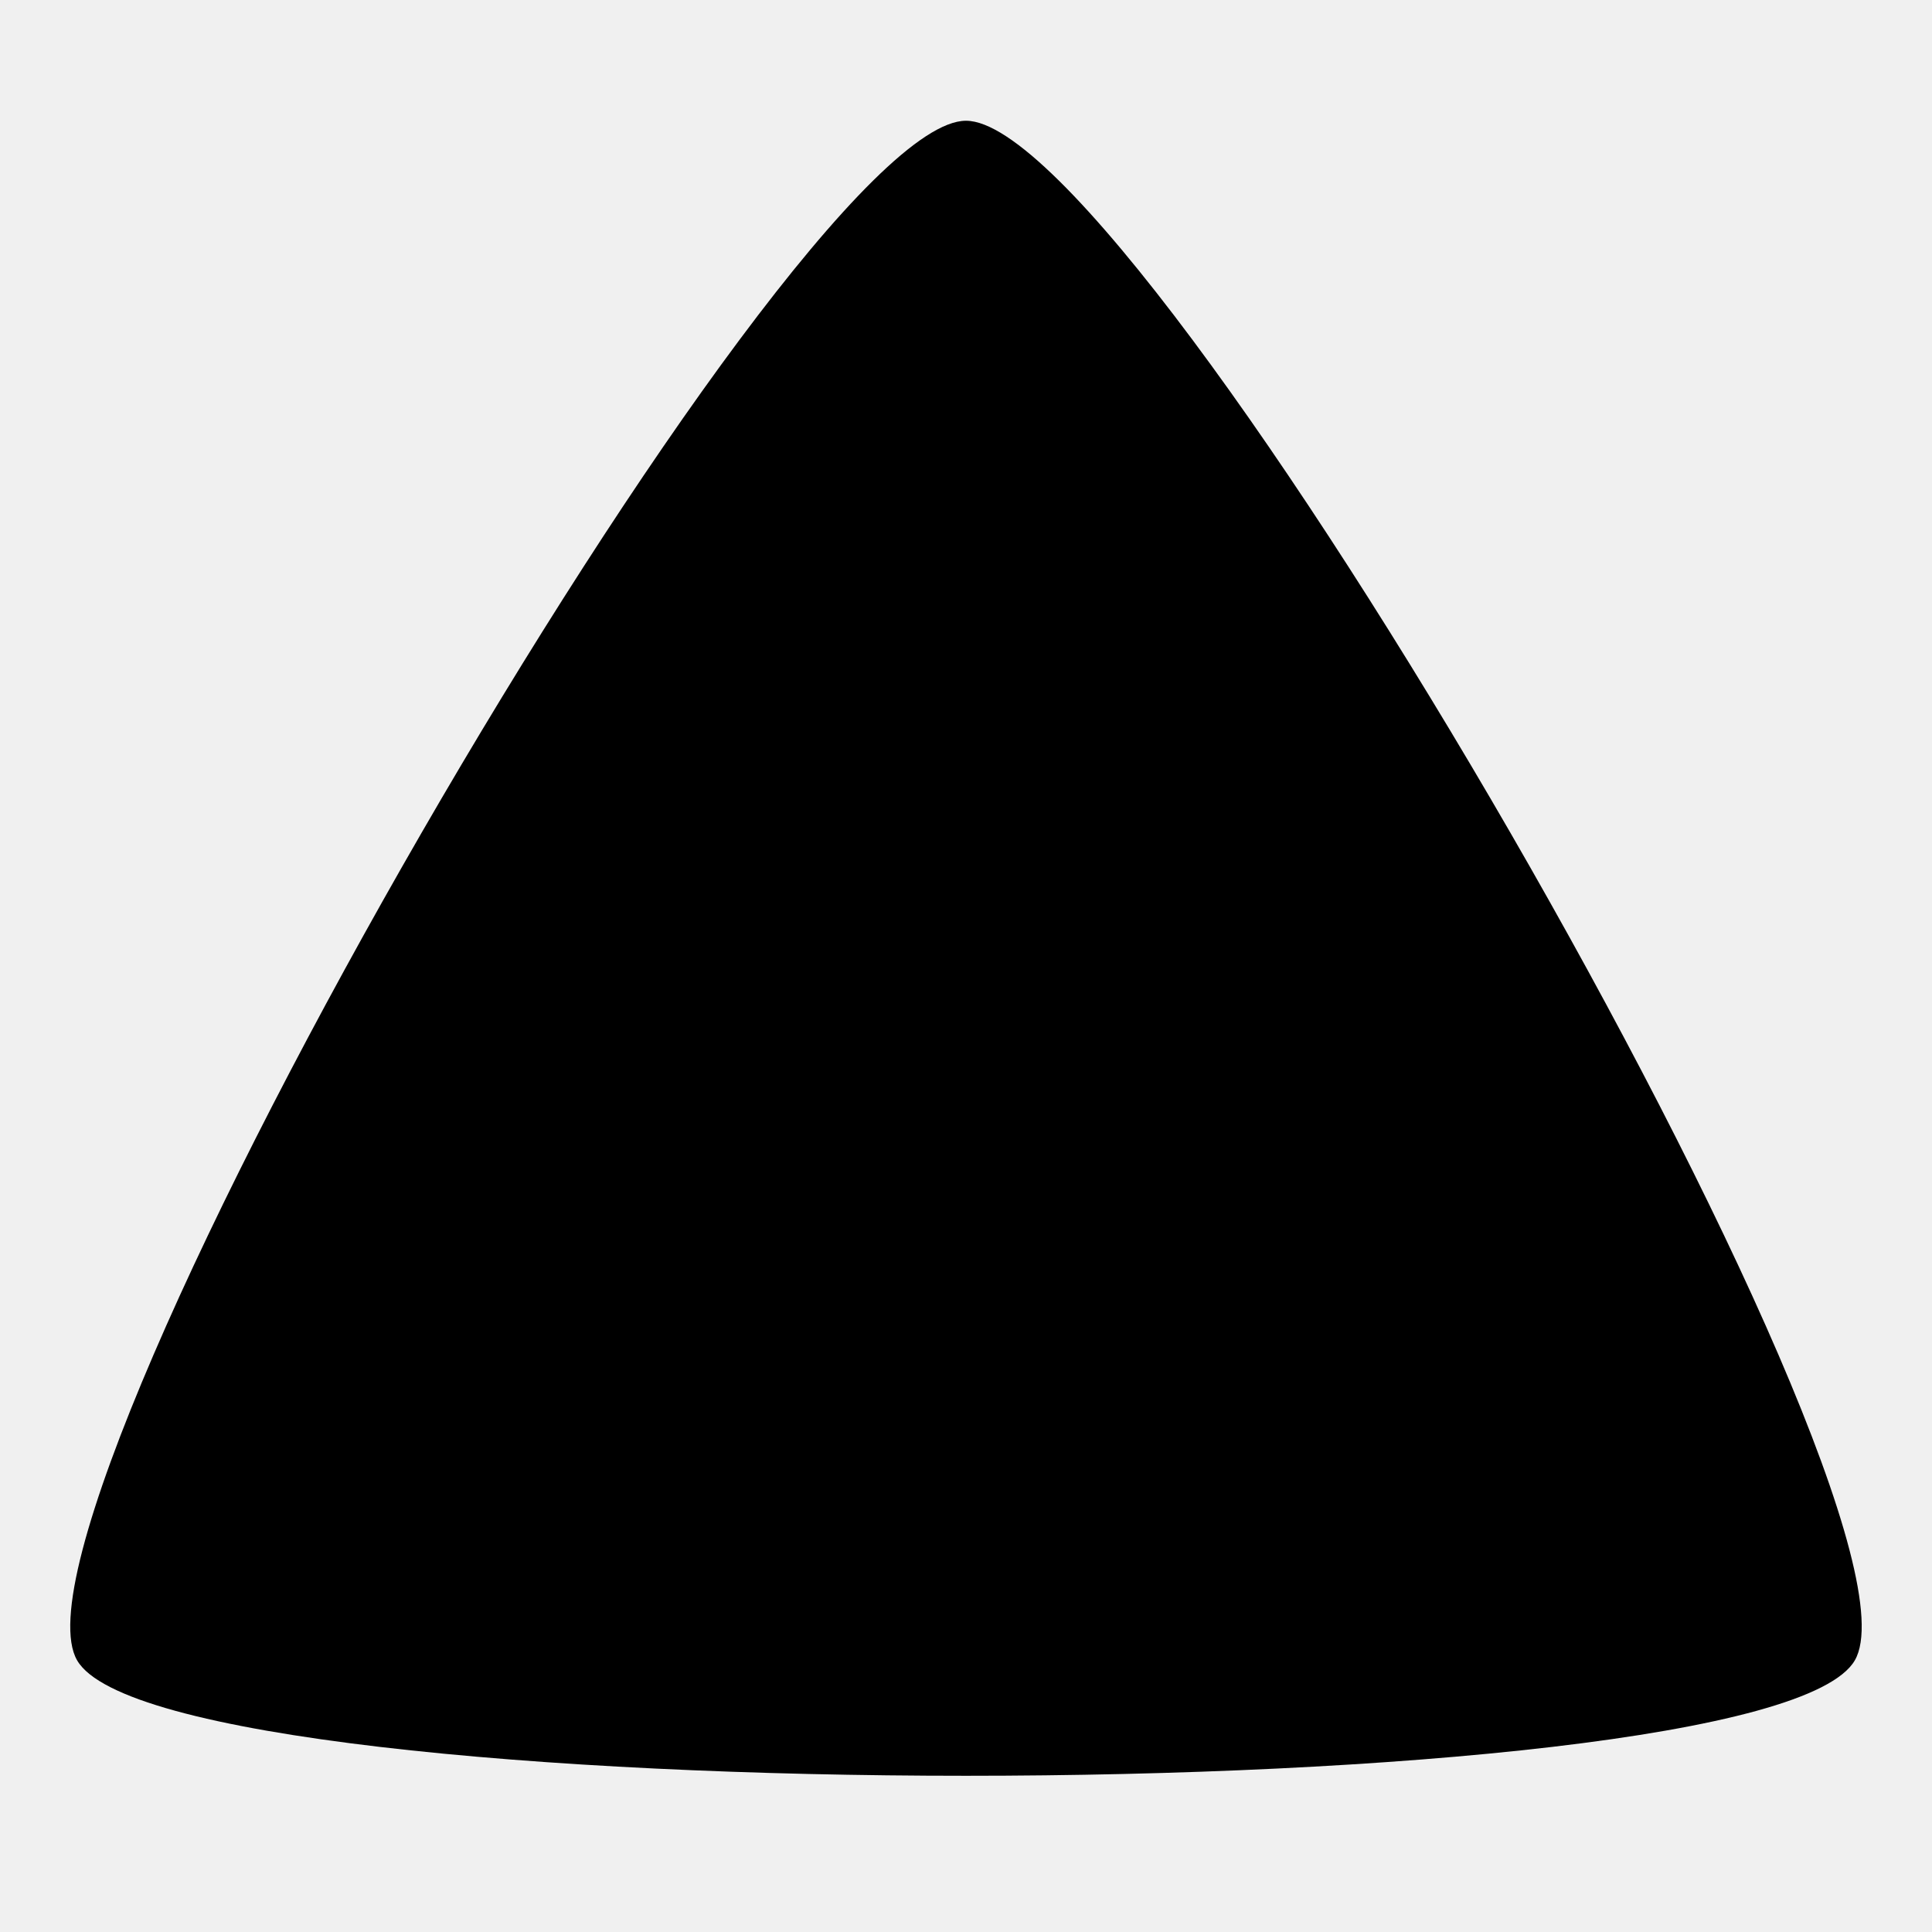
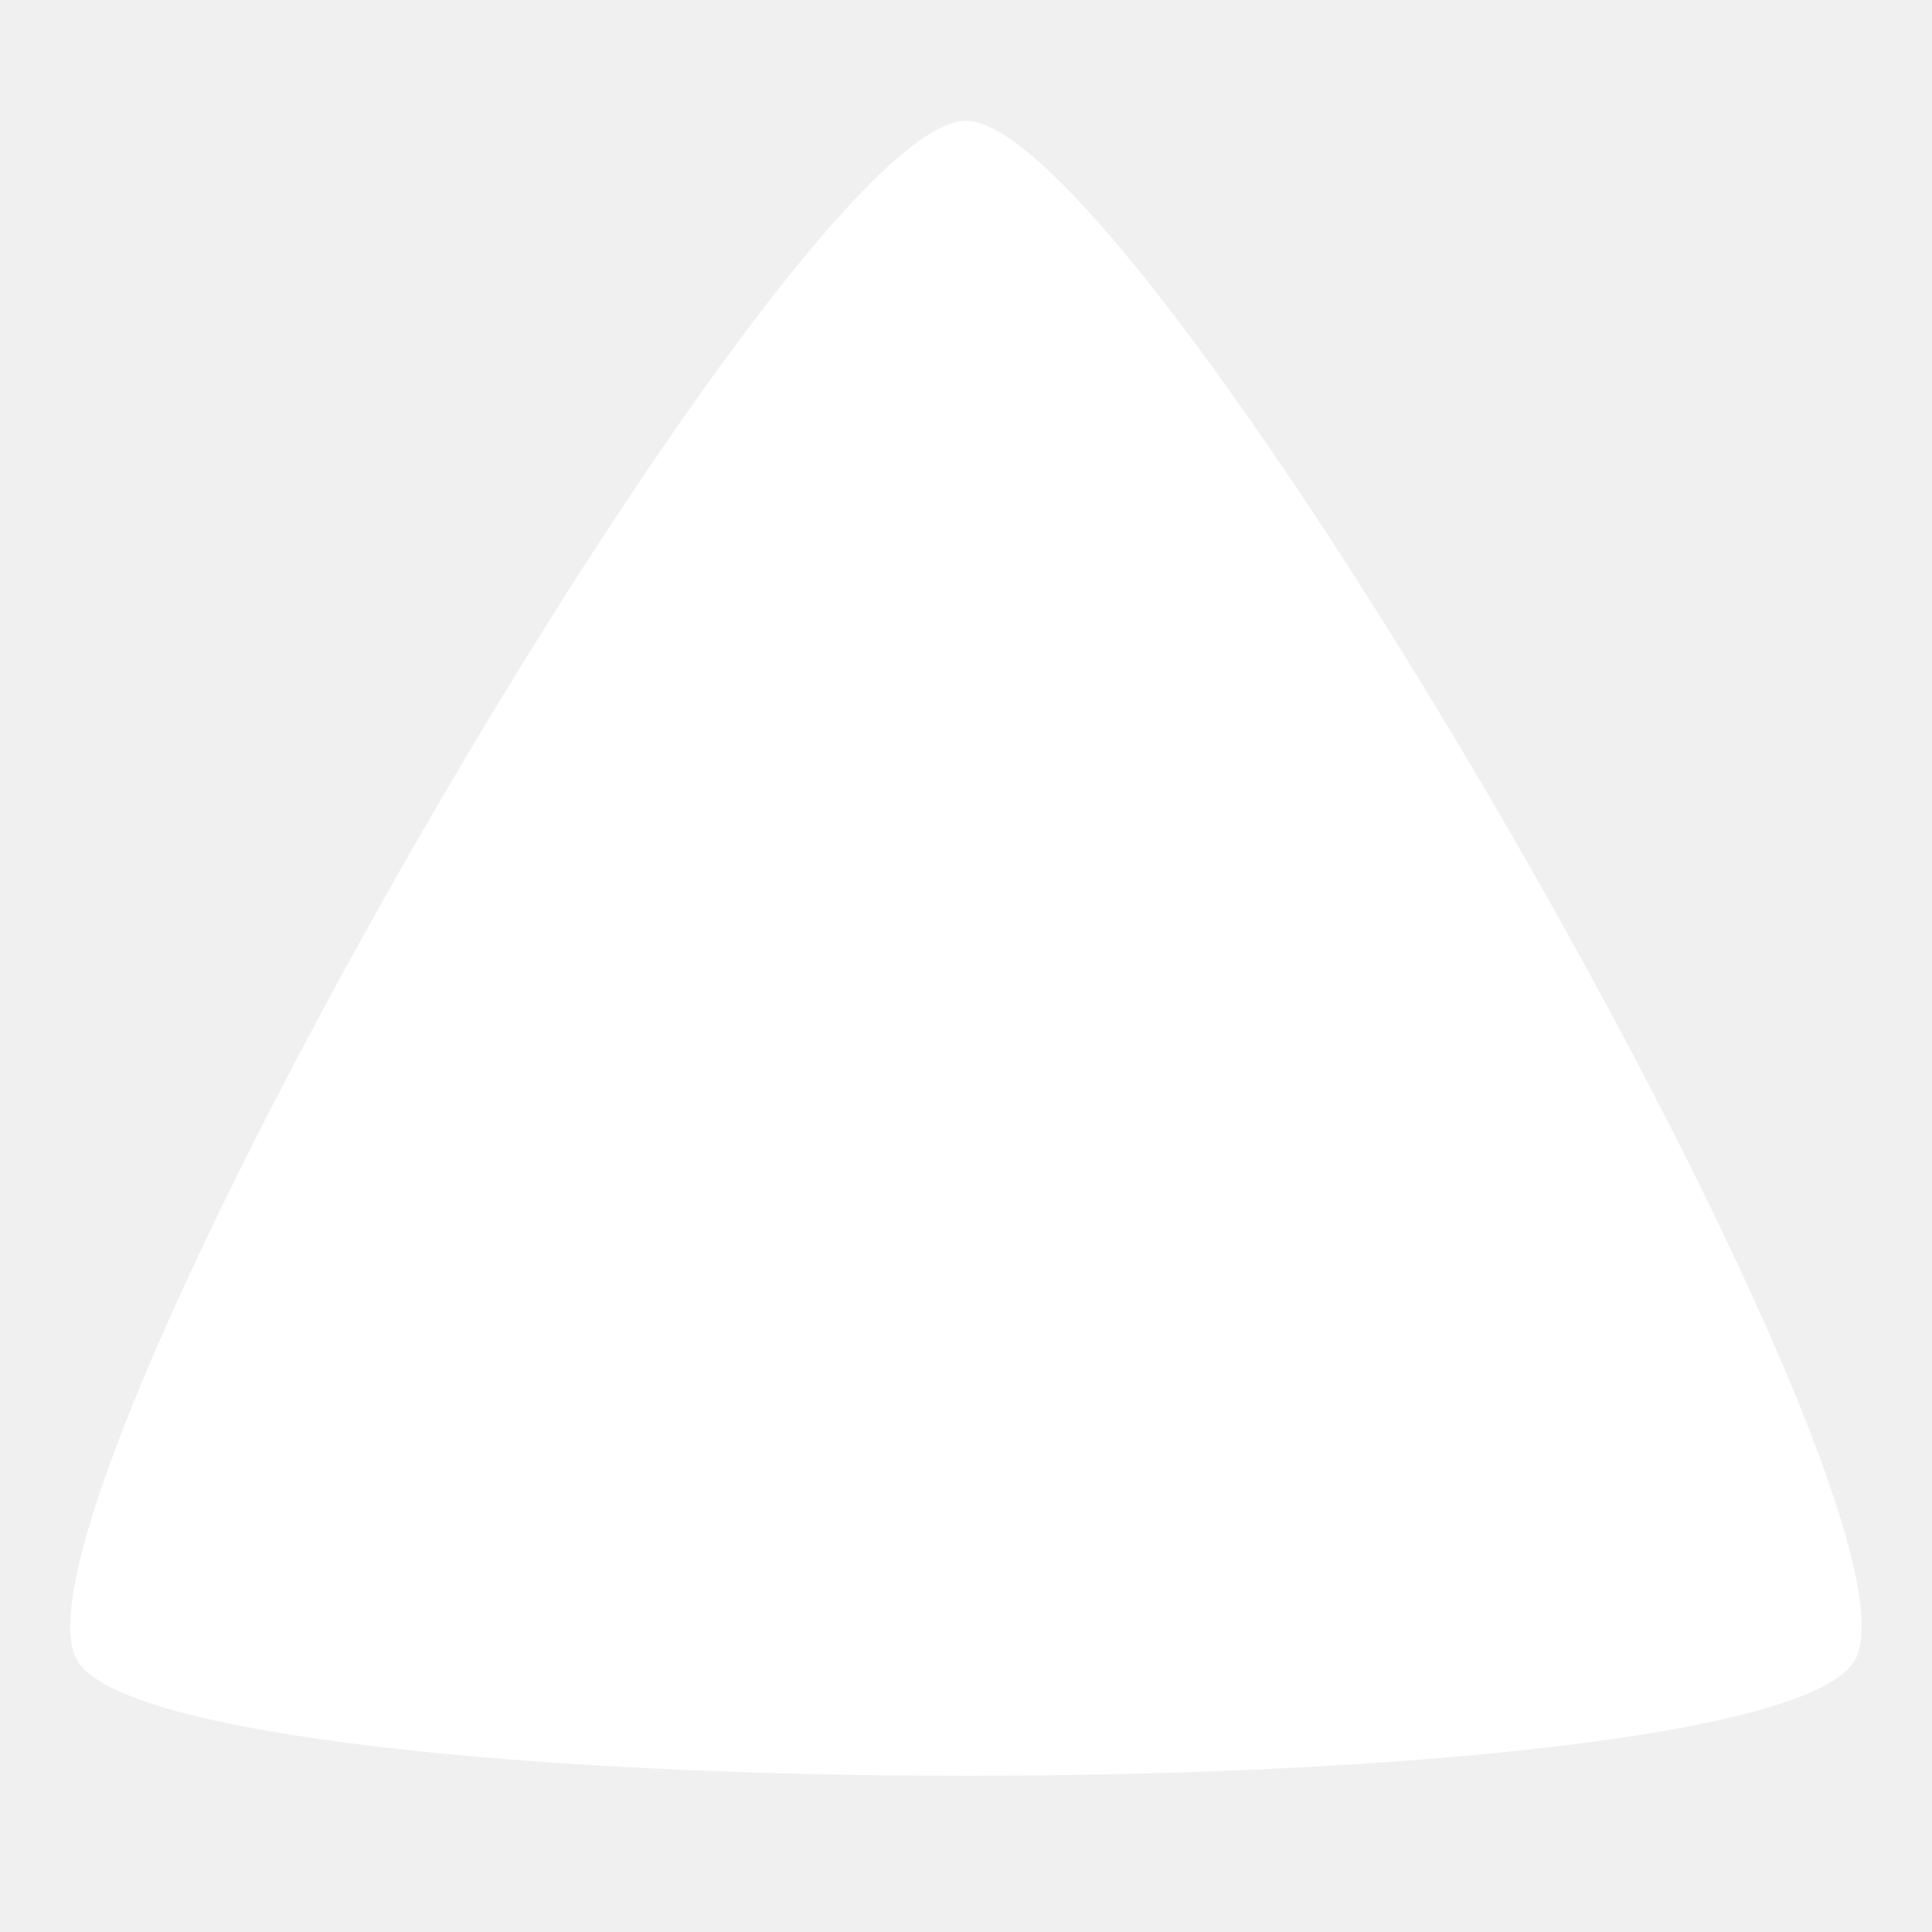
<svg xmlns="http://www.w3.org/2000/svg" width="32.0px" height="32.0px" viewBox="0 0 32.0 32.0" version="1.1" id="SVGRoot">
  <defs id="defs64" />
-   <g id="layer1">
-     <path style="fill:#000000;fill-rule:evenodd" id="path462" d="m 16,2 c 2.944,10e-8 16.195,22.95 14.722,25.5 -1.472,2.55 -27.973,2.55 -29.445,0 C -0.195,24.95 13.056,2 16,2 Z" />
+   <g id="layer1" style="fill:#ffffff;fill-opacity:1">
+     <path style="fill:#ffffff;fill-rule:evenodd;fill-opacity:1" id="path462" d="m 16,2 c 2.944,10e-8 16.195,22.95 14.722,25.5 -1.472,2.55 -27.973,2.55 -29.445,0 C -0.195,24.95 13.056,2 16,2 Z" />
  </g>
</svg>
